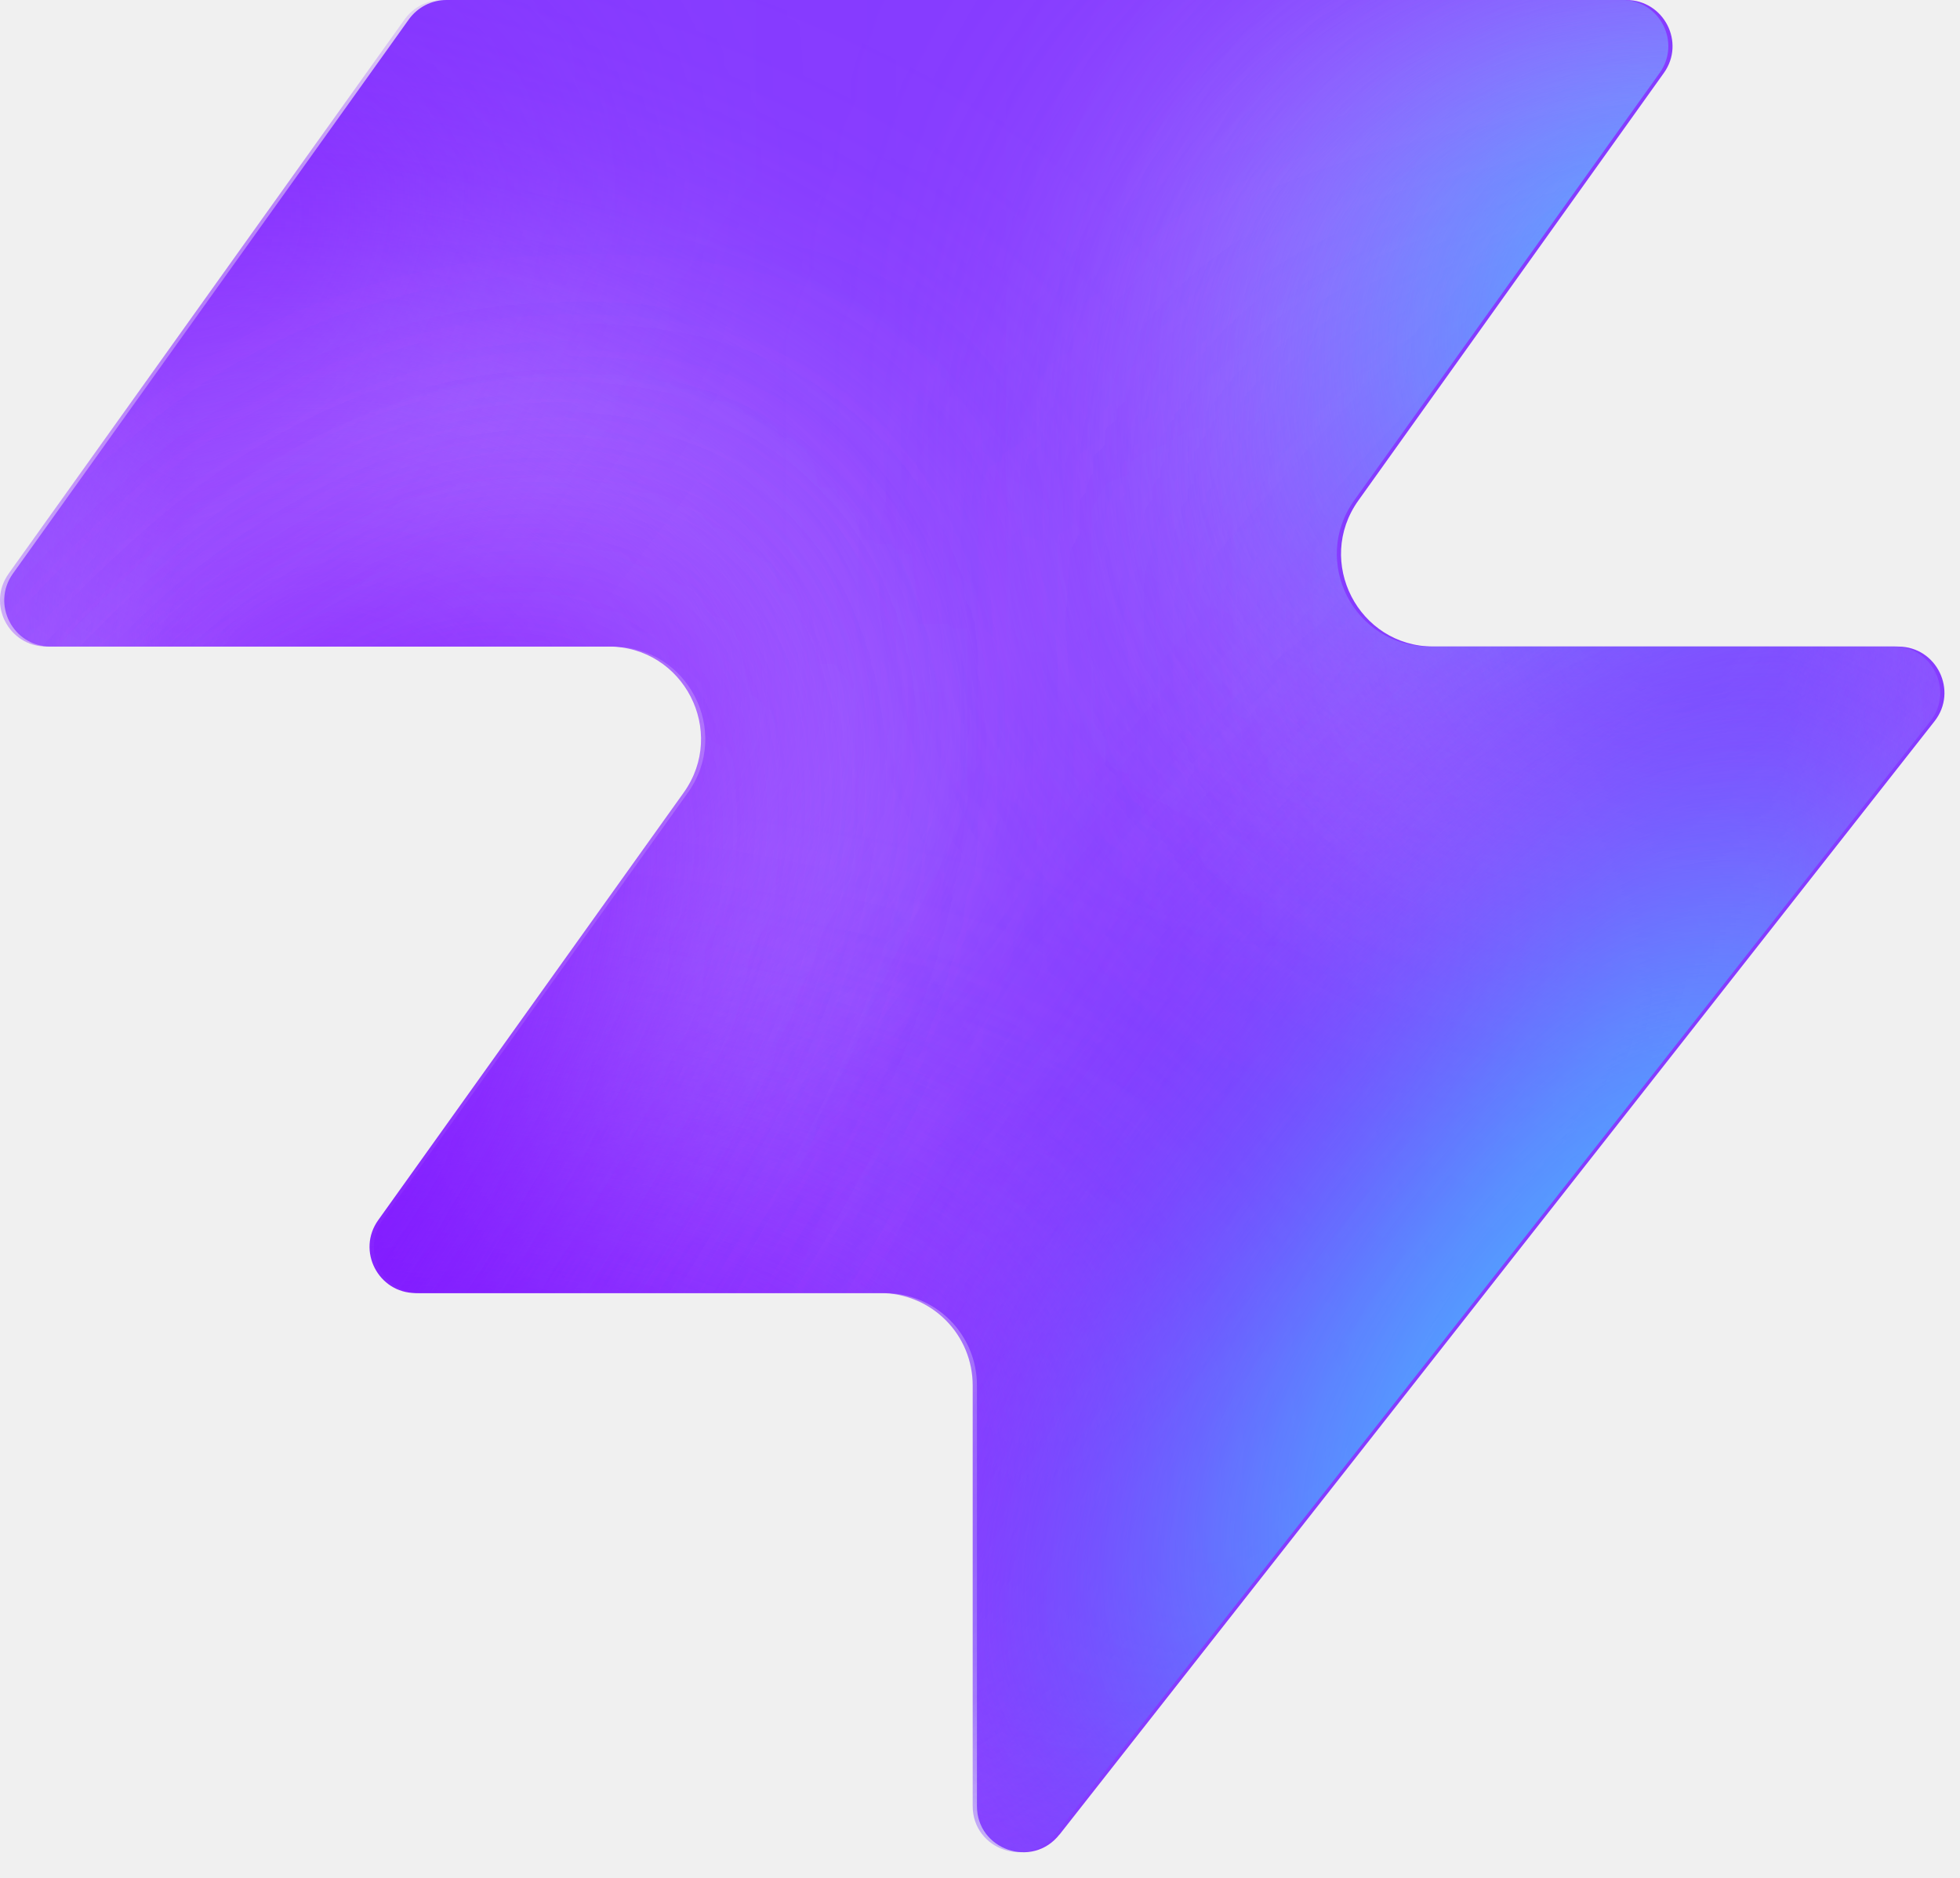
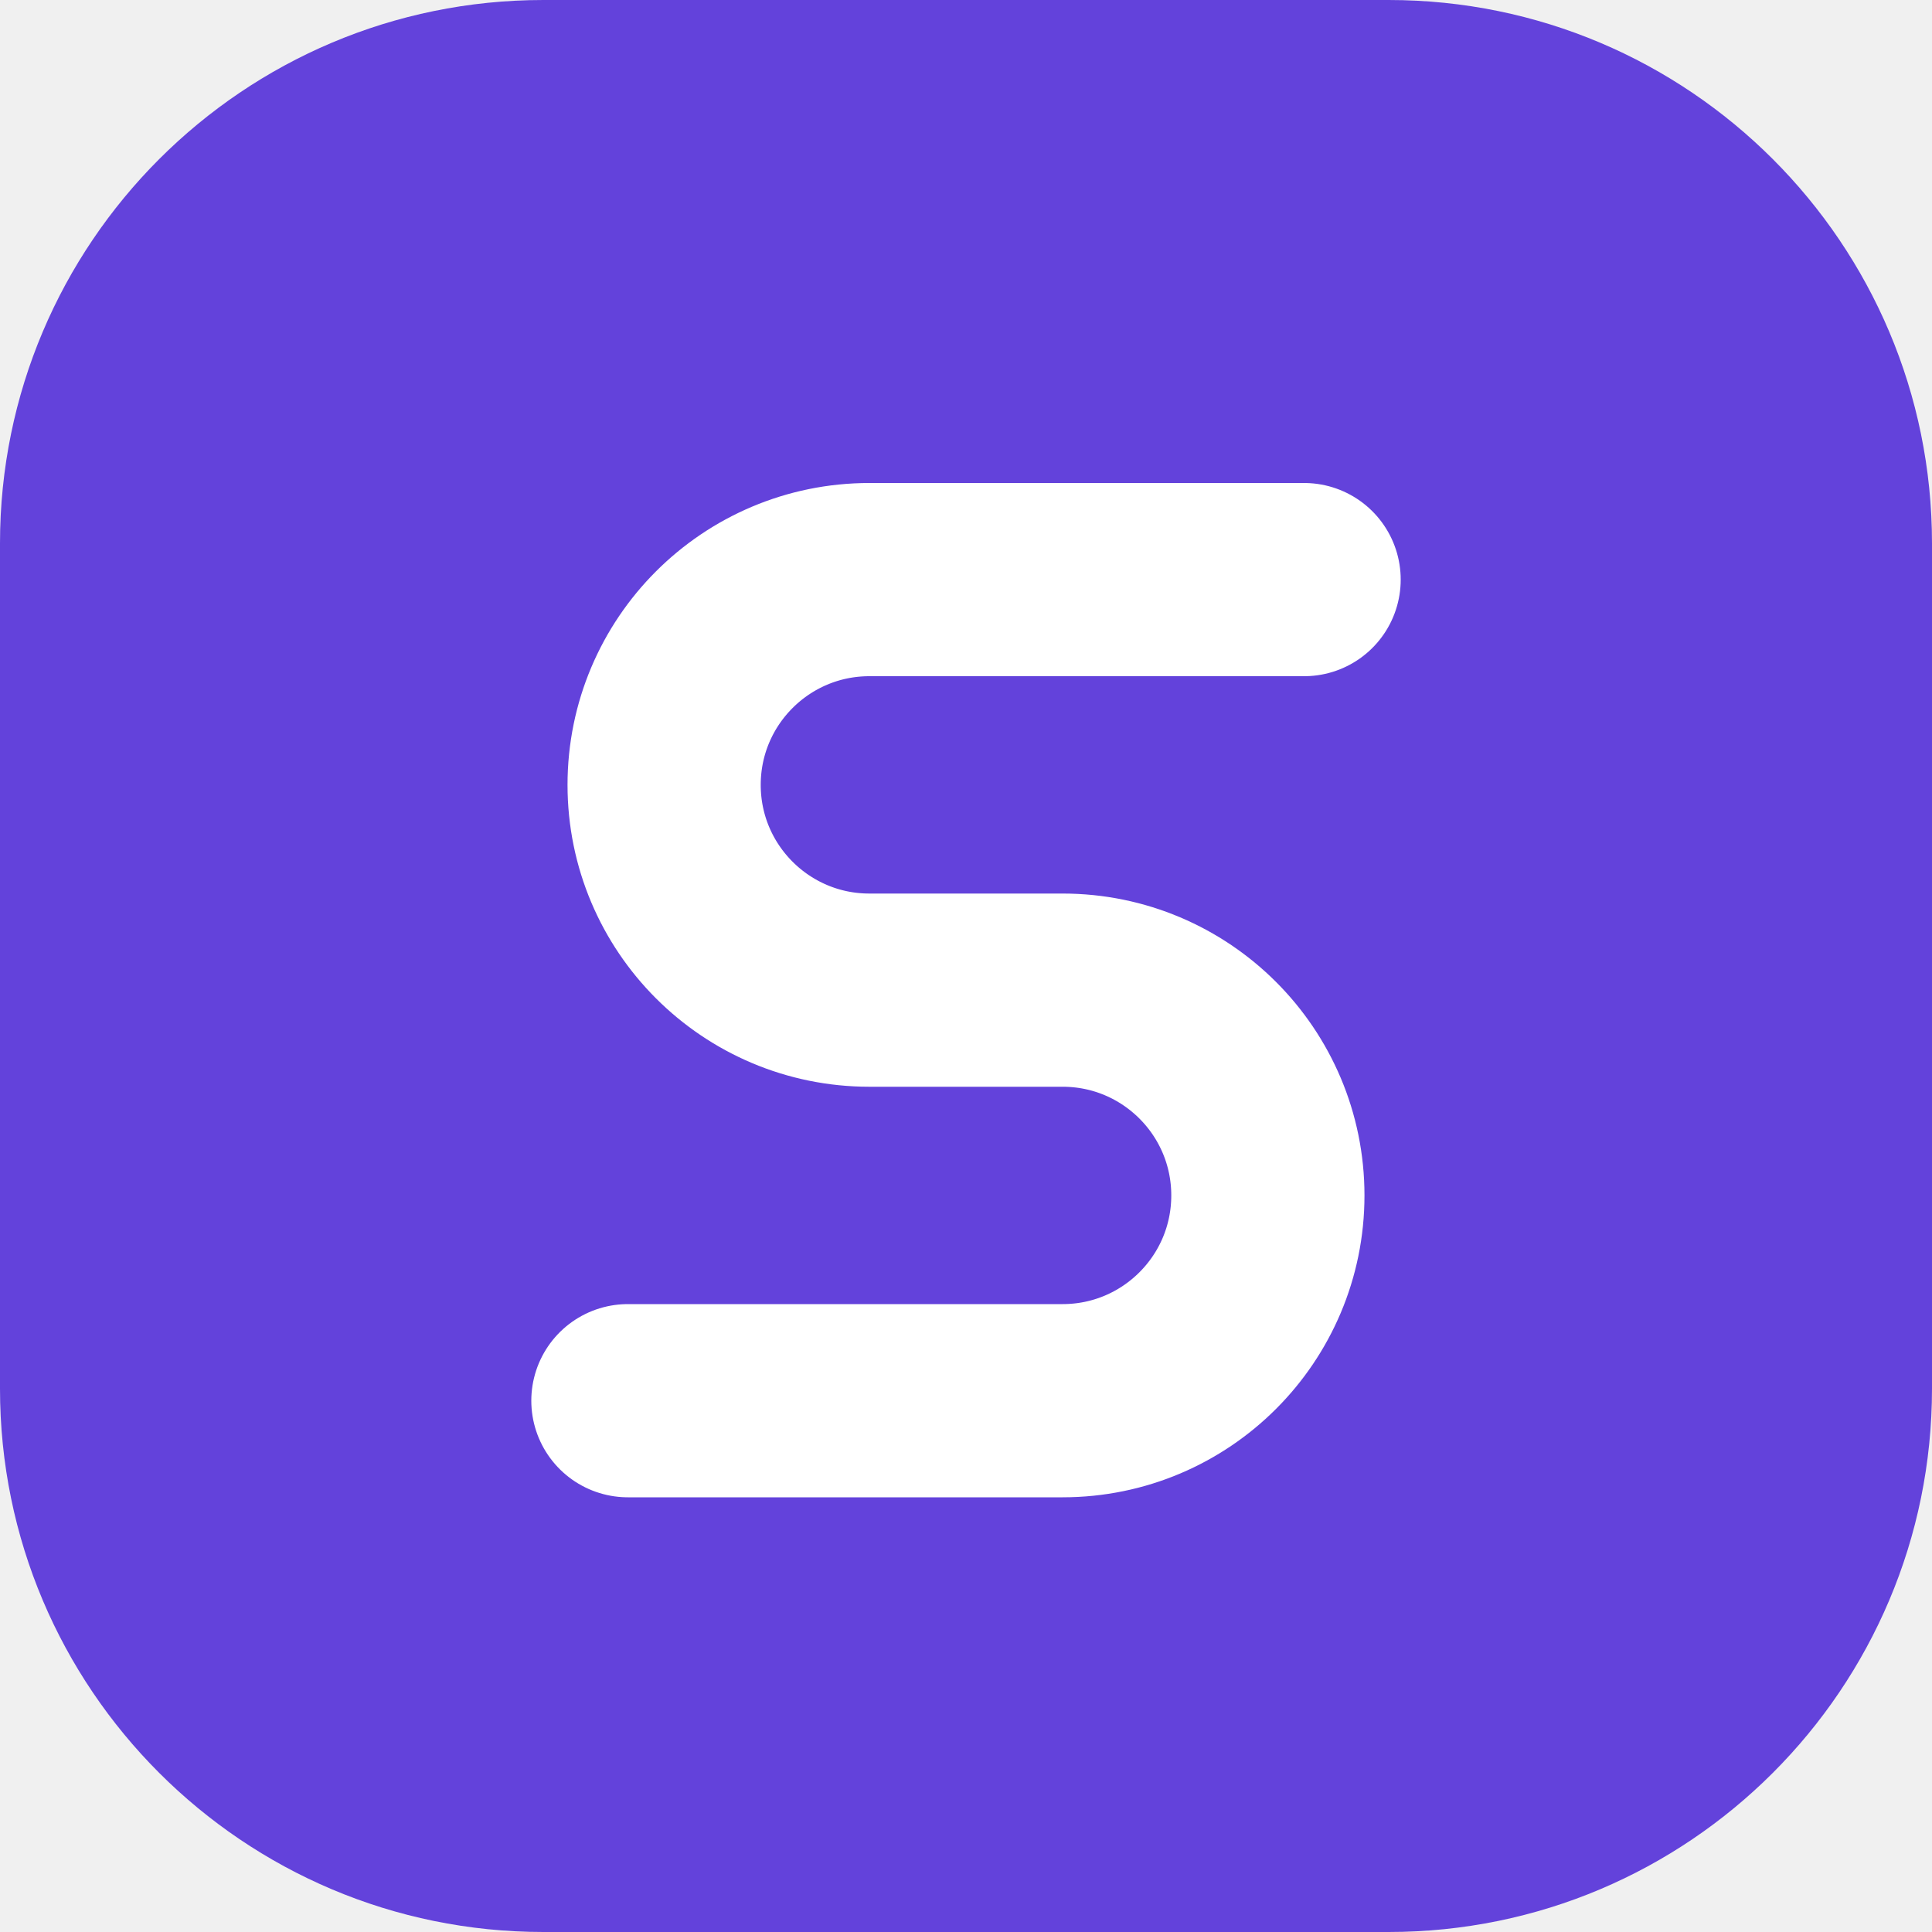
- <svg xmlns="http://www.w3.org/2000/svg" width="48" height="46" fill="none" viewBox="0 0 48 46">
-   <path fill="#863bff" d="M25.946 44.938c-.664.845-2.021.375-2.021-.698V33.937a2.26 2.26 0 0 0-2.262-2.262H10.287c-.92 0-1.456-1.04-.92-1.788l7.48-10.471c1.07-1.497 0-3.578-1.842-3.578H1.237c-.92 0-1.456-1.04-.92-1.788L10.013.474c.214-.297.556-.474.92-.474h28.894c.92 0 1.456 1.04.92 1.788l-7.48 10.471c-1.07 1.498 0 3.579 1.842 3.579h11.377c.943 0 1.473 1.088.89 1.83L25.947 44.94z" style="fill:#863bff;fill:color(display-p3 .525 .23 1);fill-opacity:1" />
-   <mask id="a" width="48" height="46" x="0" y="0" maskUnits="userSpaceOnUse" style="mask-type:alpha">
-     <path fill="#000" d="M25.842 44.938c-.664.844-2.021.375-2.021-.698V33.937a2.26 2.26 0 0 0-2.262-2.262H10.183c-.92 0-1.456-1.04-.92-1.788l7.48-10.471c1.07-1.498 0-3.579-1.842-3.579H1.133c-.92 0-1.456-1.04-.92-1.787L9.91.473c.214-.297.556-.474.92-.474h28.894c.92 0 1.456 1.04.92 1.788l-7.48 10.471c-1.07 1.498 0 3.578 1.842 3.578h11.377c.943 0 1.473 1.088.89 1.832L25.843 44.94z" style="fill:#000;fill-opacity:1" />
-   </mask>
-   <g mask="url(#a)">
-     <g filter="url(#b)">
-       <ellipse cx="5.508" cy="14.704" fill="#ede6ff" rx="5.508" ry="14.704" style="fill:#ede6ff;fill:color(display-p3 .927 .903 1);fill-opacity:1" transform="matrix(.00324 1 1 -.00324 -4.47 31.516)" />
-     </g>
-     <g filter="url(#c)">
-       <ellipse cx="10.399" cy="29.851" fill="#ede6ff" rx="10.399" ry="29.851" style="fill:#ede6ff;fill:color(display-p3 .927 .903 1);fill-opacity:1" transform="matrix(.00324 1 1 -.00324 -39.328 7.883)" />
-     </g>
-     <g filter="url(#d)">
-       <ellipse cx="5.508" cy="30.487" fill="#7e14ff" rx="5.508" ry="30.487" style="fill:#7e14ff;fill:color(display-p3 .492 .077 1);fill-opacity:1" transform="rotate(89.814 -25.913 -14.639)scale(1 -1)" />
-     </g>
-     <g filter="url(#e)">
-       <ellipse cx="5.508" cy="30.599" fill="#7e14ff" rx="5.508" ry="30.599" style="fill:#7e14ff;fill:color(display-p3 .492 .077 1);fill-opacity:1" transform="rotate(89.814 -32.644 -3.334)scale(1 -1)" />
-     </g>
-     <g filter="url(#f)">
-       <ellipse cx="5.508" cy="30.599" fill="#7e14ff" rx="5.508" ry="30.599" style="fill:#7e14ff;fill:color(display-p3 .492 .077 1);fill-opacity:1" transform="matrix(.00324 1 1 -.00324 -34.34 30.47)" />
-     </g>
-     <g filter="url(#g)">
-       <ellipse cx="14.072" cy="22.078" fill="#ede6ff" rx="14.072" ry="22.078" style="fill:#ede6ff;fill:color(display-p3 .927 .903 1);fill-opacity:1" transform="rotate(93.35 24.506 48.493)scale(-1 1)" />
-     </g>
-     <g filter="url(#h)">
-       <ellipse cx="3.47" cy="21.501" fill="#7e14ff" rx="3.47" ry="21.501" style="fill:#7e14ff;fill:color(display-p3 .492 .077 1);fill-opacity:1" transform="rotate(89.009 28.708 47.59)scale(-1 1)" />
-     </g>
-     <g filter="url(#i)">
-       <ellipse cx="3.47" cy="21.501" fill="#7e14ff" rx="3.47" ry="21.501" style="fill:#7e14ff;fill:color(display-p3 .492 .077 1);fill-opacity:1" transform="rotate(89.009 28.708 47.59)scale(-1 1)" />
-     </g>
-     <g filter="url(#j)">
-       <ellipse cx=".387" cy="8.972" fill="#7e14ff" rx="4.407" ry="29.108" style="fill:#7e14ff;fill:color(display-p3 .492 .077 1);fill-opacity:1" transform="rotate(39.51 .387 8.972)" />
-     </g>
-     <g filter="url(#k)">
-       <ellipse cx="47.523" cy="-6.092" fill="#7e14ff" rx="4.407" ry="29.108" style="fill:#7e14ff;fill:color(display-p3 .492 .077 1);fill-opacity:1" transform="rotate(37.892 47.523 -6.092)" />
-     </g>
-     <g filter="url(#l)">
-       <ellipse cx="41.412" cy="6.333" fill="#47bfff" rx="5.971" ry="9.665" style="fill:#47bfff;fill:color(display-p3 .28 .748 1);fill-opacity:1" transform="rotate(37.892 41.412 6.333)" />
-     </g>
-     <g filter="url(#m)">
-       <ellipse cx="-1.879" cy="38.332" fill="#7e14ff" rx="4.407" ry="29.108" style="fill:#7e14ff;fill:color(display-p3 .492 .077 1);fill-opacity:1" transform="rotate(37.892 -1.88 38.332)" />
-     </g>
-     <g filter="url(#n)">
-       <ellipse cx="-1.879" cy="38.332" fill="#7e14ff" rx="4.407" ry="29.108" style="fill:#7e14ff;fill:color(display-p3 .492 .077 1);fill-opacity:1" transform="rotate(37.892 -1.88 38.332)" />
-     </g>
-     <g filter="url(#o)">
-       <ellipse cx="35.651" cy="29.907" fill="#7e14ff" rx="4.407" ry="29.108" style="fill:#7e14ff;fill:color(display-p3 .492 .077 1);fill-opacity:1" transform="rotate(37.892 35.651 29.907)" />
-     </g>
-     <g filter="url(#p)">
-       <ellipse cx="38.418" cy="32.4" fill="#47bfff" rx="5.971" ry="15.297" style="fill:#47bfff;fill:color(display-p3 .28 .748 1);fill-opacity:1" transform="rotate(37.892 38.418 32.4)" />
-     </g>
-   </g>
-   <defs>
-     <filter id="b" width="60.045" height="41.654" x="-19.77" y="16.149" color-interpolation-filters="sRGB" filterUnits="userSpaceOnUse">
-       <feFlood flood-opacity="0" result="BackgroundImageFix" />
-       <feBlend in="SourceGraphic" in2="BackgroundImageFix" result="shape" />
-       <feGaussianBlur result="effect1_foregroundBlur_2002_17158" stdDeviation="7.659" />
-     </filter>
-     <filter id="c" width="90.34" height="51.437" x="-54.613" y="-7.533" color-interpolation-filters="sRGB" filterUnits="userSpaceOnUse">
-       <feFlood flood-opacity="0" result="BackgroundImageFix" />
-       <feBlend in="SourceGraphic" in2="BackgroundImageFix" result="shape" />
-       <feGaussianBlur result="effect1_foregroundBlur_2002_17158" stdDeviation="7.659" />
-     </filter>
-     <filter id="d" width="79.355" height="29.4" x="-49.64" y="2.03" color-interpolation-filters="sRGB" filterUnits="userSpaceOnUse">
-       <feFlood flood-opacity="0" result="BackgroundImageFix" />
-       <feBlend in="SourceGraphic" in2="BackgroundImageFix" result="shape" />
-       <feGaussianBlur result="effect1_foregroundBlur_2002_17158" stdDeviation="4.596" />
-     </filter>
-     <filter id="e" width="79.579" height="29.4" x="-45.045" y="20.029" color-interpolation-filters="sRGB" filterUnits="userSpaceOnUse">
-       <feFlood flood-opacity="0" result="BackgroundImageFix" />
-       <feBlend in="SourceGraphic" in2="BackgroundImageFix" result="shape" />
-       <feGaussianBlur result="effect1_foregroundBlur_2002_17158" stdDeviation="4.596" />
-     </filter>
-     <filter id="f" width="79.579" height="29.4" x="-43.513" y="21.178" color-interpolation-filters="sRGB" filterUnits="userSpaceOnUse">
-       <feFlood flood-opacity="0" result="BackgroundImageFix" />
-       <feBlend in="SourceGraphic" in2="BackgroundImageFix" result="shape" />
-       <feGaussianBlur result="effect1_foregroundBlur_2002_17158" stdDeviation="4.596" />
-     </filter>
-     <filter id="g" width="74.749" height="58.852" x="15.756" y="-17.901" color-interpolation-filters="sRGB" filterUnits="userSpaceOnUse">
-       <feFlood flood-opacity="0" result="BackgroundImageFix" />
-       <feBlend in="SourceGraphic" in2="BackgroundImageFix" result="shape" />
-       <feGaussianBlur result="effect1_foregroundBlur_2002_17158" stdDeviation="7.659" />
-     </filter>
-     <filter id="h" width="61.377" height="25.362" x="23.548" y="2.284" color-interpolation-filters="sRGB" filterUnits="userSpaceOnUse">
-       <feFlood flood-opacity="0" result="BackgroundImageFix" />
-       <feBlend in="SourceGraphic" in2="BackgroundImageFix" result="shape" />
-       <feGaussianBlur result="effect1_foregroundBlur_2002_17158" stdDeviation="4.596" />
-     </filter>
-     <filter id="i" width="61.377" height="25.362" x="23.548" y="2.284" color-interpolation-filters="sRGB" filterUnits="userSpaceOnUse">
-       <feFlood flood-opacity="0" result="BackgroundImageFix" />
-       <feBlend in="SourceGraphic" in2="BackgroundImageFix" result="shape" />
-       <feGaussianBlur result="effect1_foregroundBlur_2002_17158" stdDeviation="4.596" />
-     </filter>
-     <filter id="j" width="56.045" height="63.649" x="-27.636" y="-22.853" color-interpolation-filters="sRGB" filterUnits="userSpaceOnUse">
-       <feFlood flood-opacity="0" result="BackgroundImageFix" />
-       <feBlend in="SourceGraphic" in2="BackgroundImageFix" result="shape" />
-       <feGaussianBlur result="effect1_foregroundBlur_2002_17158" stdDeviation="4.596" />
-     </filter>
-     <filter id="k" width="54.814" height="64.646" x="20.116" y="-38.415" color-interpolation-filters="sRGB" filterUnits="userSpaceOnUse">
-       <feFlood flood-opacity="0" result="BackgroundImageFix" />
-       <feBlend in="SourceGraphic" in2="BackgroundImageFix" result="shape" />
-       <feGaussianBlur result="effect1_foregroundBlur_2002_17158" stdDeviation="4.596" />
-     </filter>
-     <filter id="l" width="33.541" height="35.313" x="24.641" y="-11.323" color-interpolation-filters="sRGB" filterUnits="userSpaceOnUse">
-       <feFlood flood-opacity="0" result="BackgroundImageFix" />
-       <feBlend in="SourceGraphic" in2="BackgroundImageFix" result="shape" />
-       <feGaussianBlur result="effect1_foregroundBlur_2002_17158" stdDeviation="4.596" />
-     </filter>
-     <filter id="m" width="54.814" height="64.646" x="-29.286" y="6.009" color-interpolation-filters="sRGB" filterUnits="userSpaceOnUse">
-       <feFlood flood-opacity="0" result="BackgroundImageFix" />
-       <feBlend in="SourceGraphic" in2="BackgroundImageFix" result="shape" />
-       <feGaussianBlur result="effect1_foregroundBlur_2002_17158" stdDeviation="4.596" />
-     </filter>
-     <filter id="n" width="54.814" height="64.646" x="-29.286" y="6.009" color-interpolation-filters="sRGB" filterUnits="userSpaceOnUse">
-       <feFlood flood-opacity="0" result="BackgroundImageFix" />
-       <feBlend in="SourceGraphic" in2="BackgroundImageFix" result="shape" />
-       <feGaussianBlur result="effect1_foregroundBlur_2002_17158" stdDeviation="4.596" />
-     </filter>
-     <filter id="o" width="54.814" height="64.646" x="8.244" y="-2.416" color-interpolation-filters="sRGB" filterUnits="userSpaceOnUse">
-       <feFlood flood-opacity="0" result="BackgroundImageFix" />
-       <feBlend in="SourceGraphic" in2="BackgroundImageFix" result="shape" />
-       <feGaussianBlur result="effect1_foregroundBlur_2002_17158" stdDeviation="4.596" />
-     </filter>
-     <filter id="p" width="39.409" height="43.623" x="18.713" y="10.588" color-interpolation-filters="sRGB" filterUnits="userSpaceOnUse">
-       <feFlood flood-opacity="0" result="BackgroundImageFix" />
-       <feBlend in="SourceGraphic" in2="BackgroundImageFix" result="shape" />
-       <feGaussianBlur result="effect1_foregroundBlur_2002_17158" stdDeviation="4.596" />
-     </filter>
-   </defs>
+ <svg xmlns="http://www.w3.org/2000/svg" viewBox="0 0 32 32" width="32" height="32">
+   <rect width="32" height="32" rx="9" fill="#6342db" />
+   <path d="M21.6 9.6h-7.2a3.4 3.4 0 0 0 0 6.8h3.2a3.4 3.4 0 0 1 0 6.8h-7.2" fill="none" stroke="#fff" stroke-width="3.2" stroke-linecap="round" stroke-linejoin="round" />
</svg>
